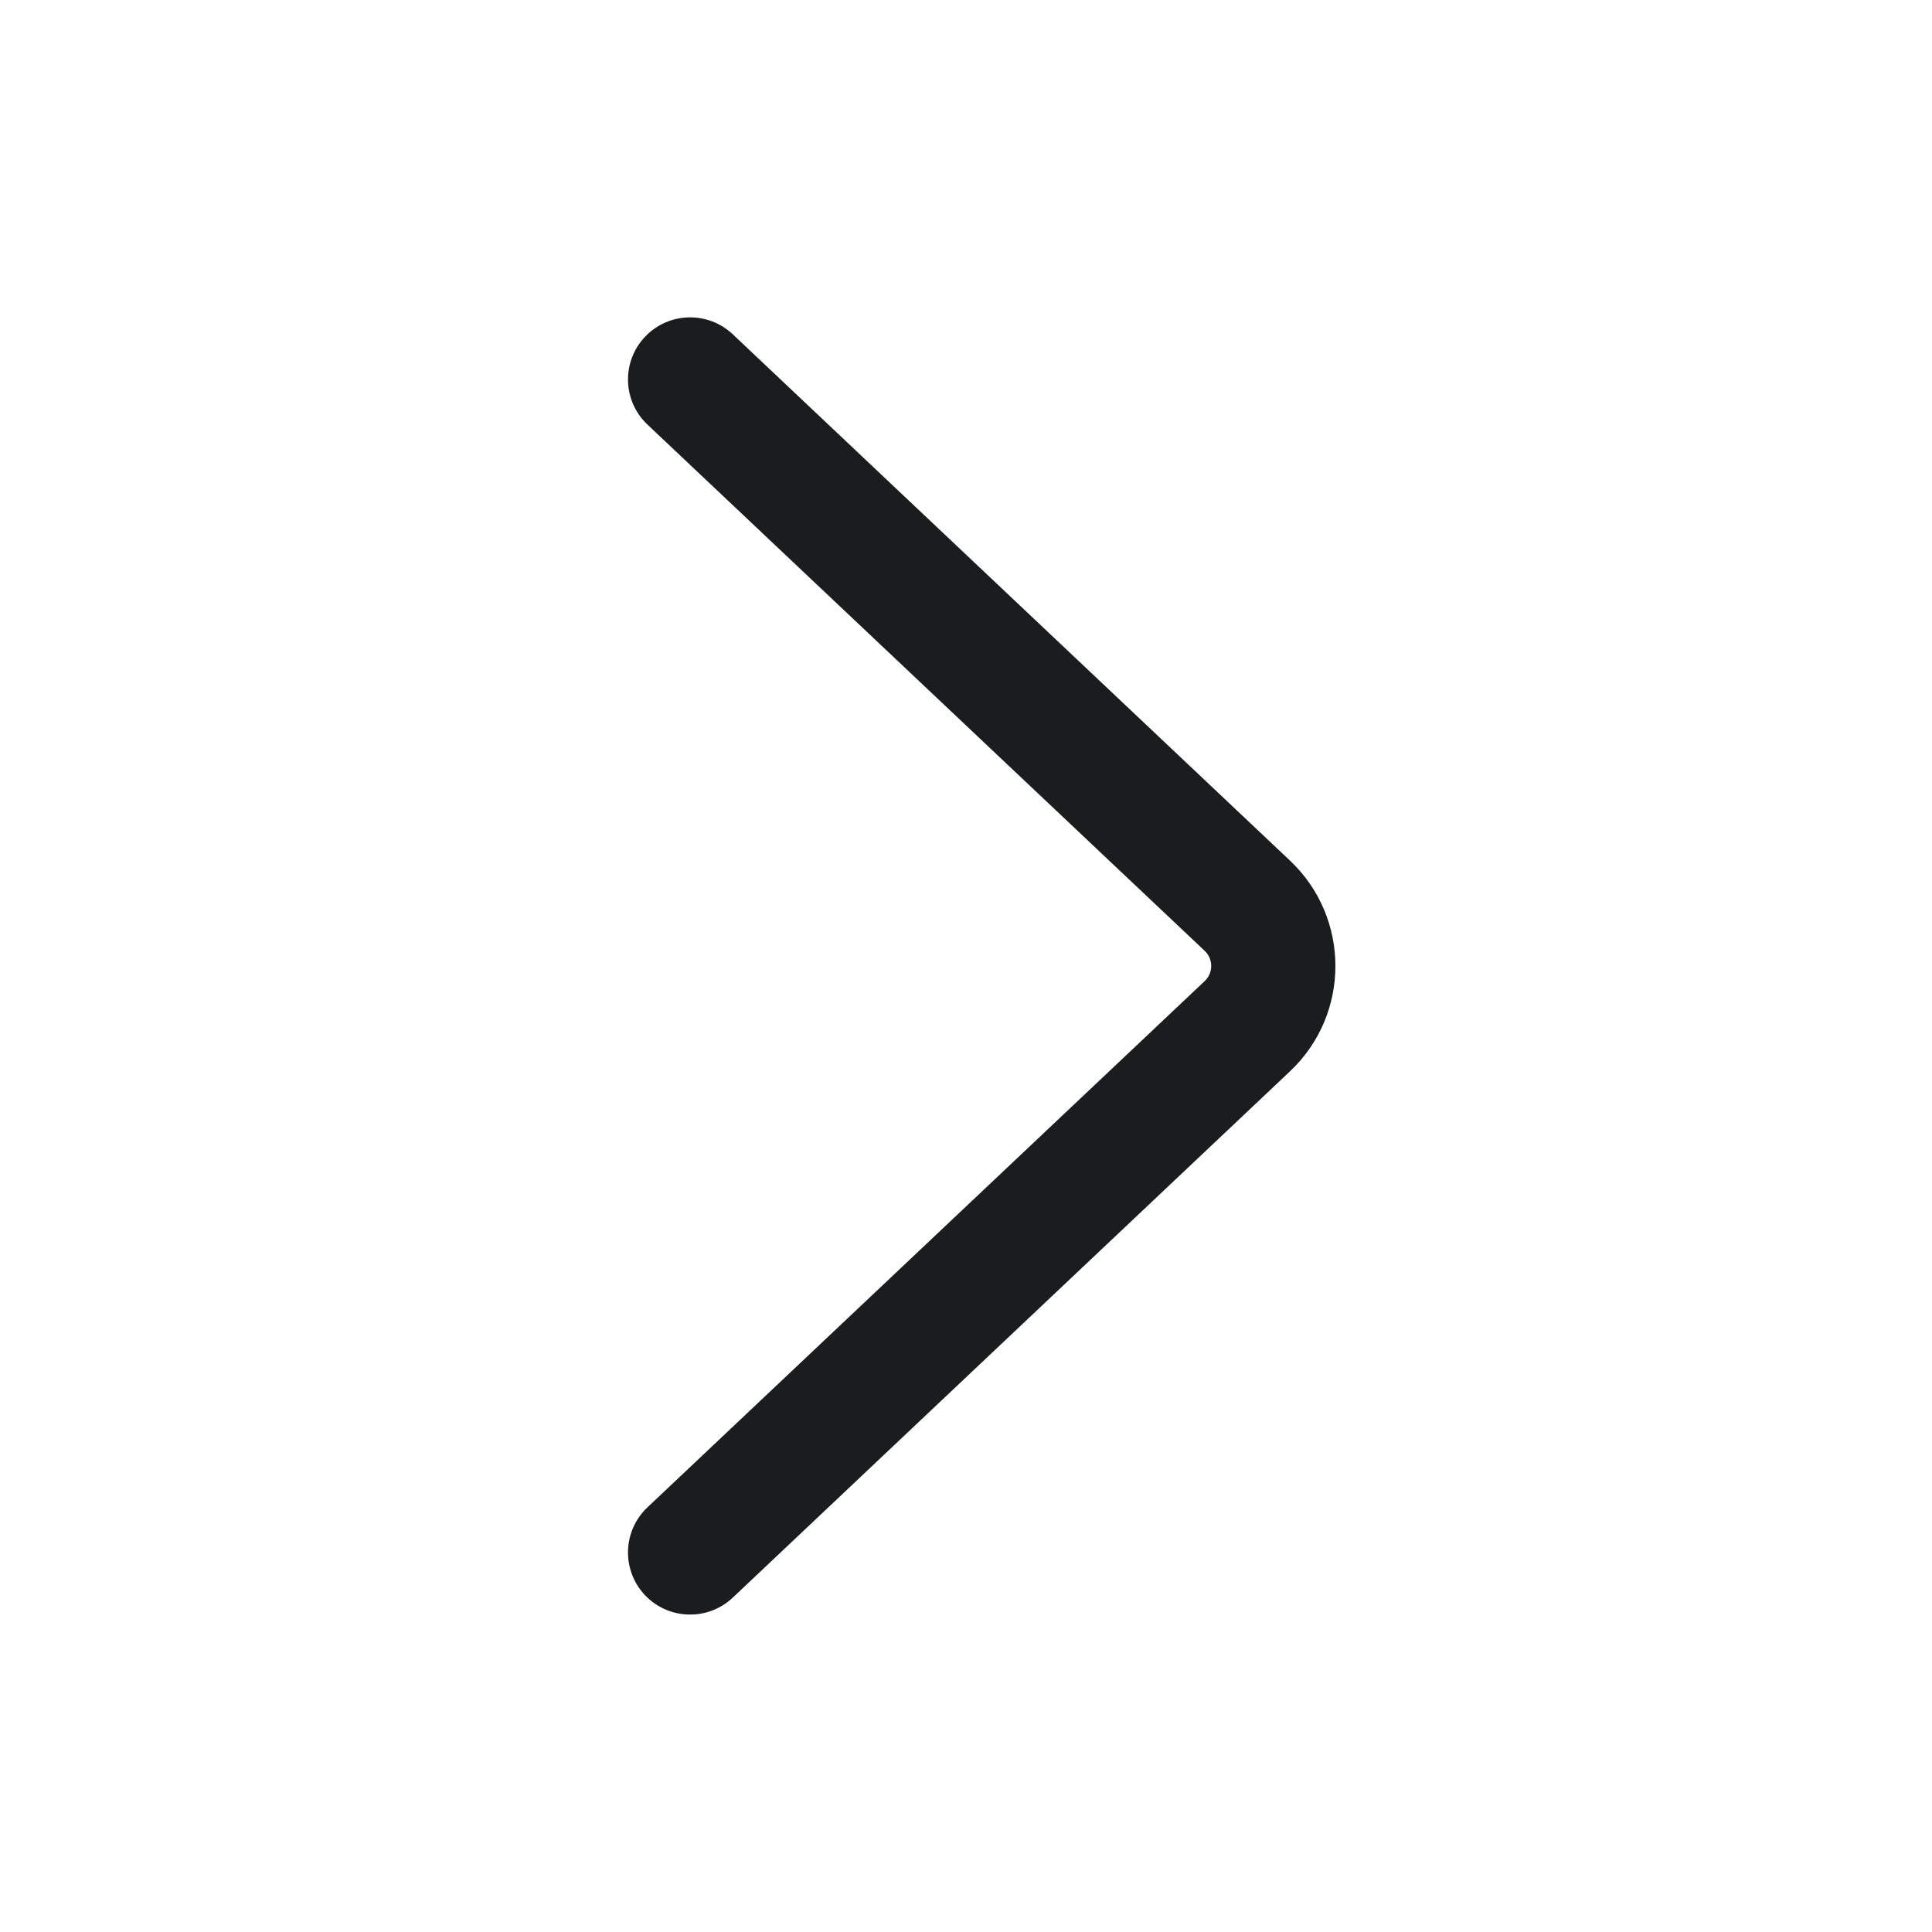
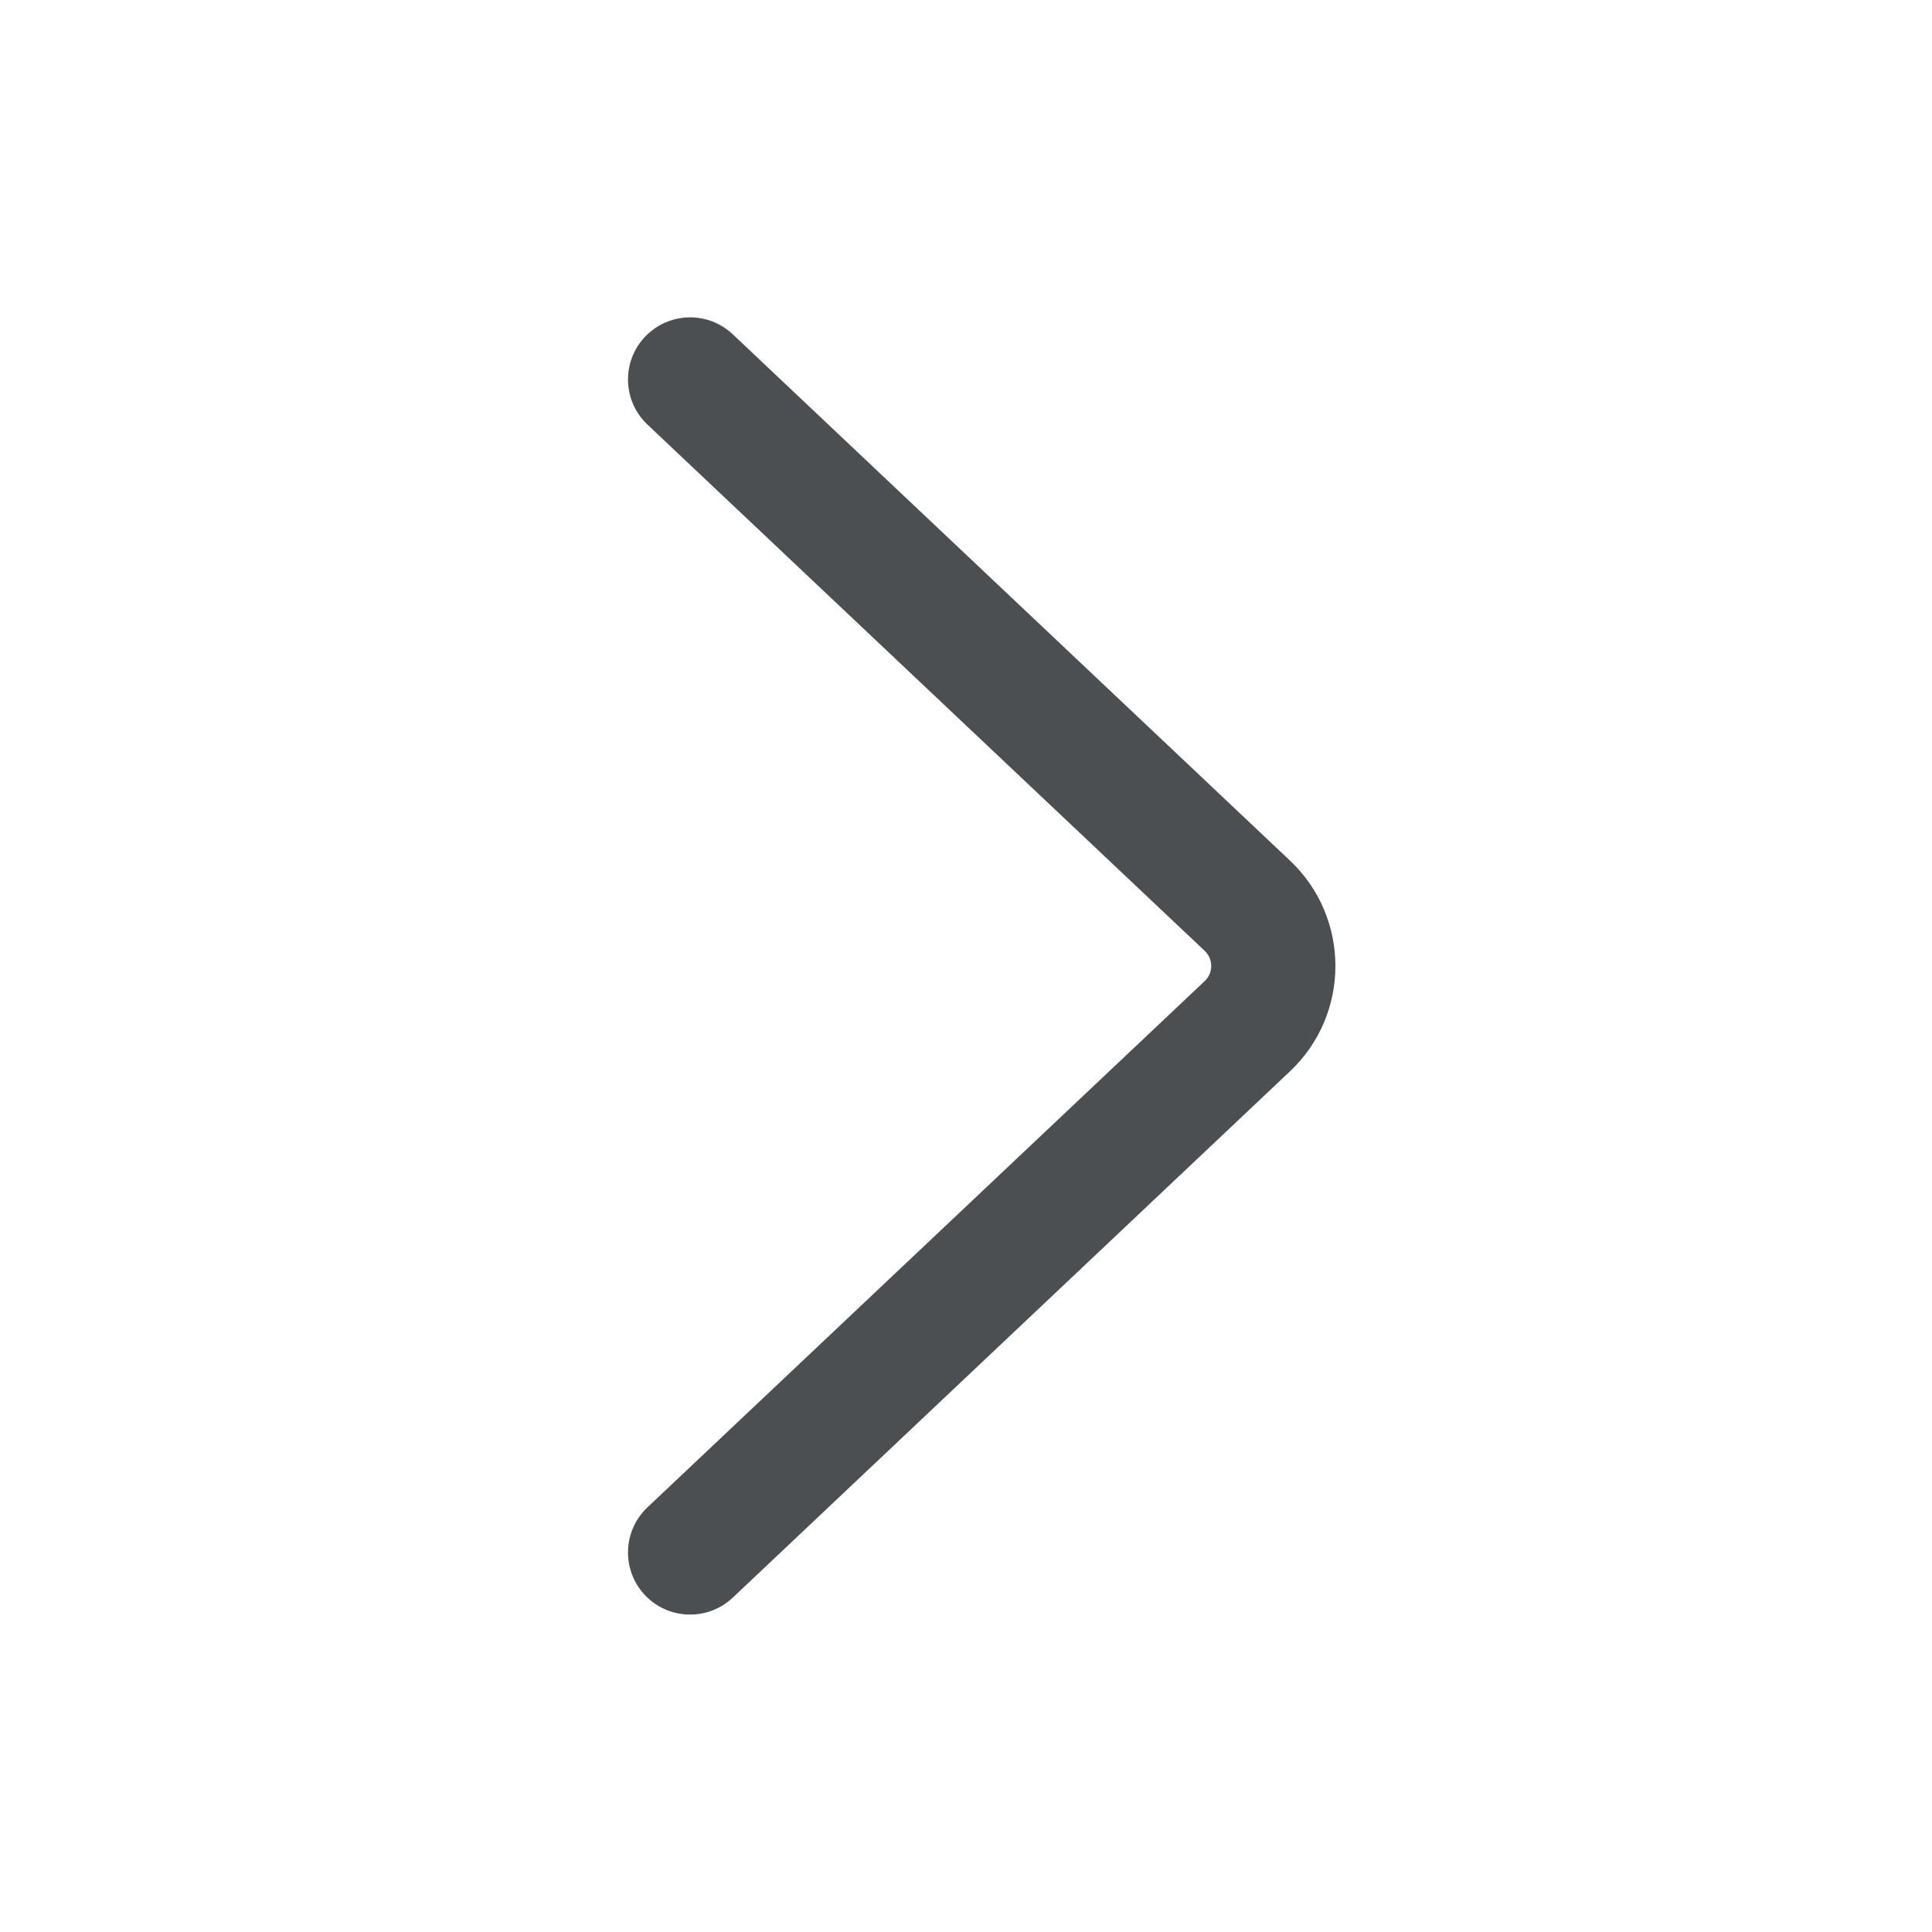
- <svg xmlns="http://www.w3.org/2000/svg" width="28" height="28" viewBox="0 0 28 28" fill="none">
-   <path fill-rule="evenodd" clip-rule="evenodd" d="M9.347 4.882C9.689 4.52 10.258 4.504 10.62 4.845L18.696 12.473C19.573 13.302 19.573 14.698 18.696 15.526L10.62 23.154C10.258 23.495 9.689 23.479 9.347 23.118C9.006 22.756 9.022 22.187 9.384 21.845L17.46 14.218C17.585 14.099 17.585 13.9 17.46 13.781L9.384 6.154C9.022 5.813 9.006 5.243 9.347 4.882Z" fill="#1B1C1D" />
+ <svg xmlns="http://www.w3.org/2000/svg" width="16" height="16" viewBox="0 0 28 28" fill="none">
+   <path fill-rule="evenodd" clip-rule="evenodd" d="M9.347 4.882C9.689 4.52 10.258 4.504 10.62 4.845L18.696 12.473C19.573 13.302 19.573 14.698 18.696 15.526L10.62 23.154C10.258 23.495 9.689 23.479 9.347 23.118C9.006 22.756 9.022 22.187 9.384 21.845L17.46 14.218C17.585 14.099 17.585 13.9 17.46 13.781L9.384 6.154C9.022 5.813 9.006 5.243 9.347 4.882Z" fill="#4C4F52" />
</svg>
